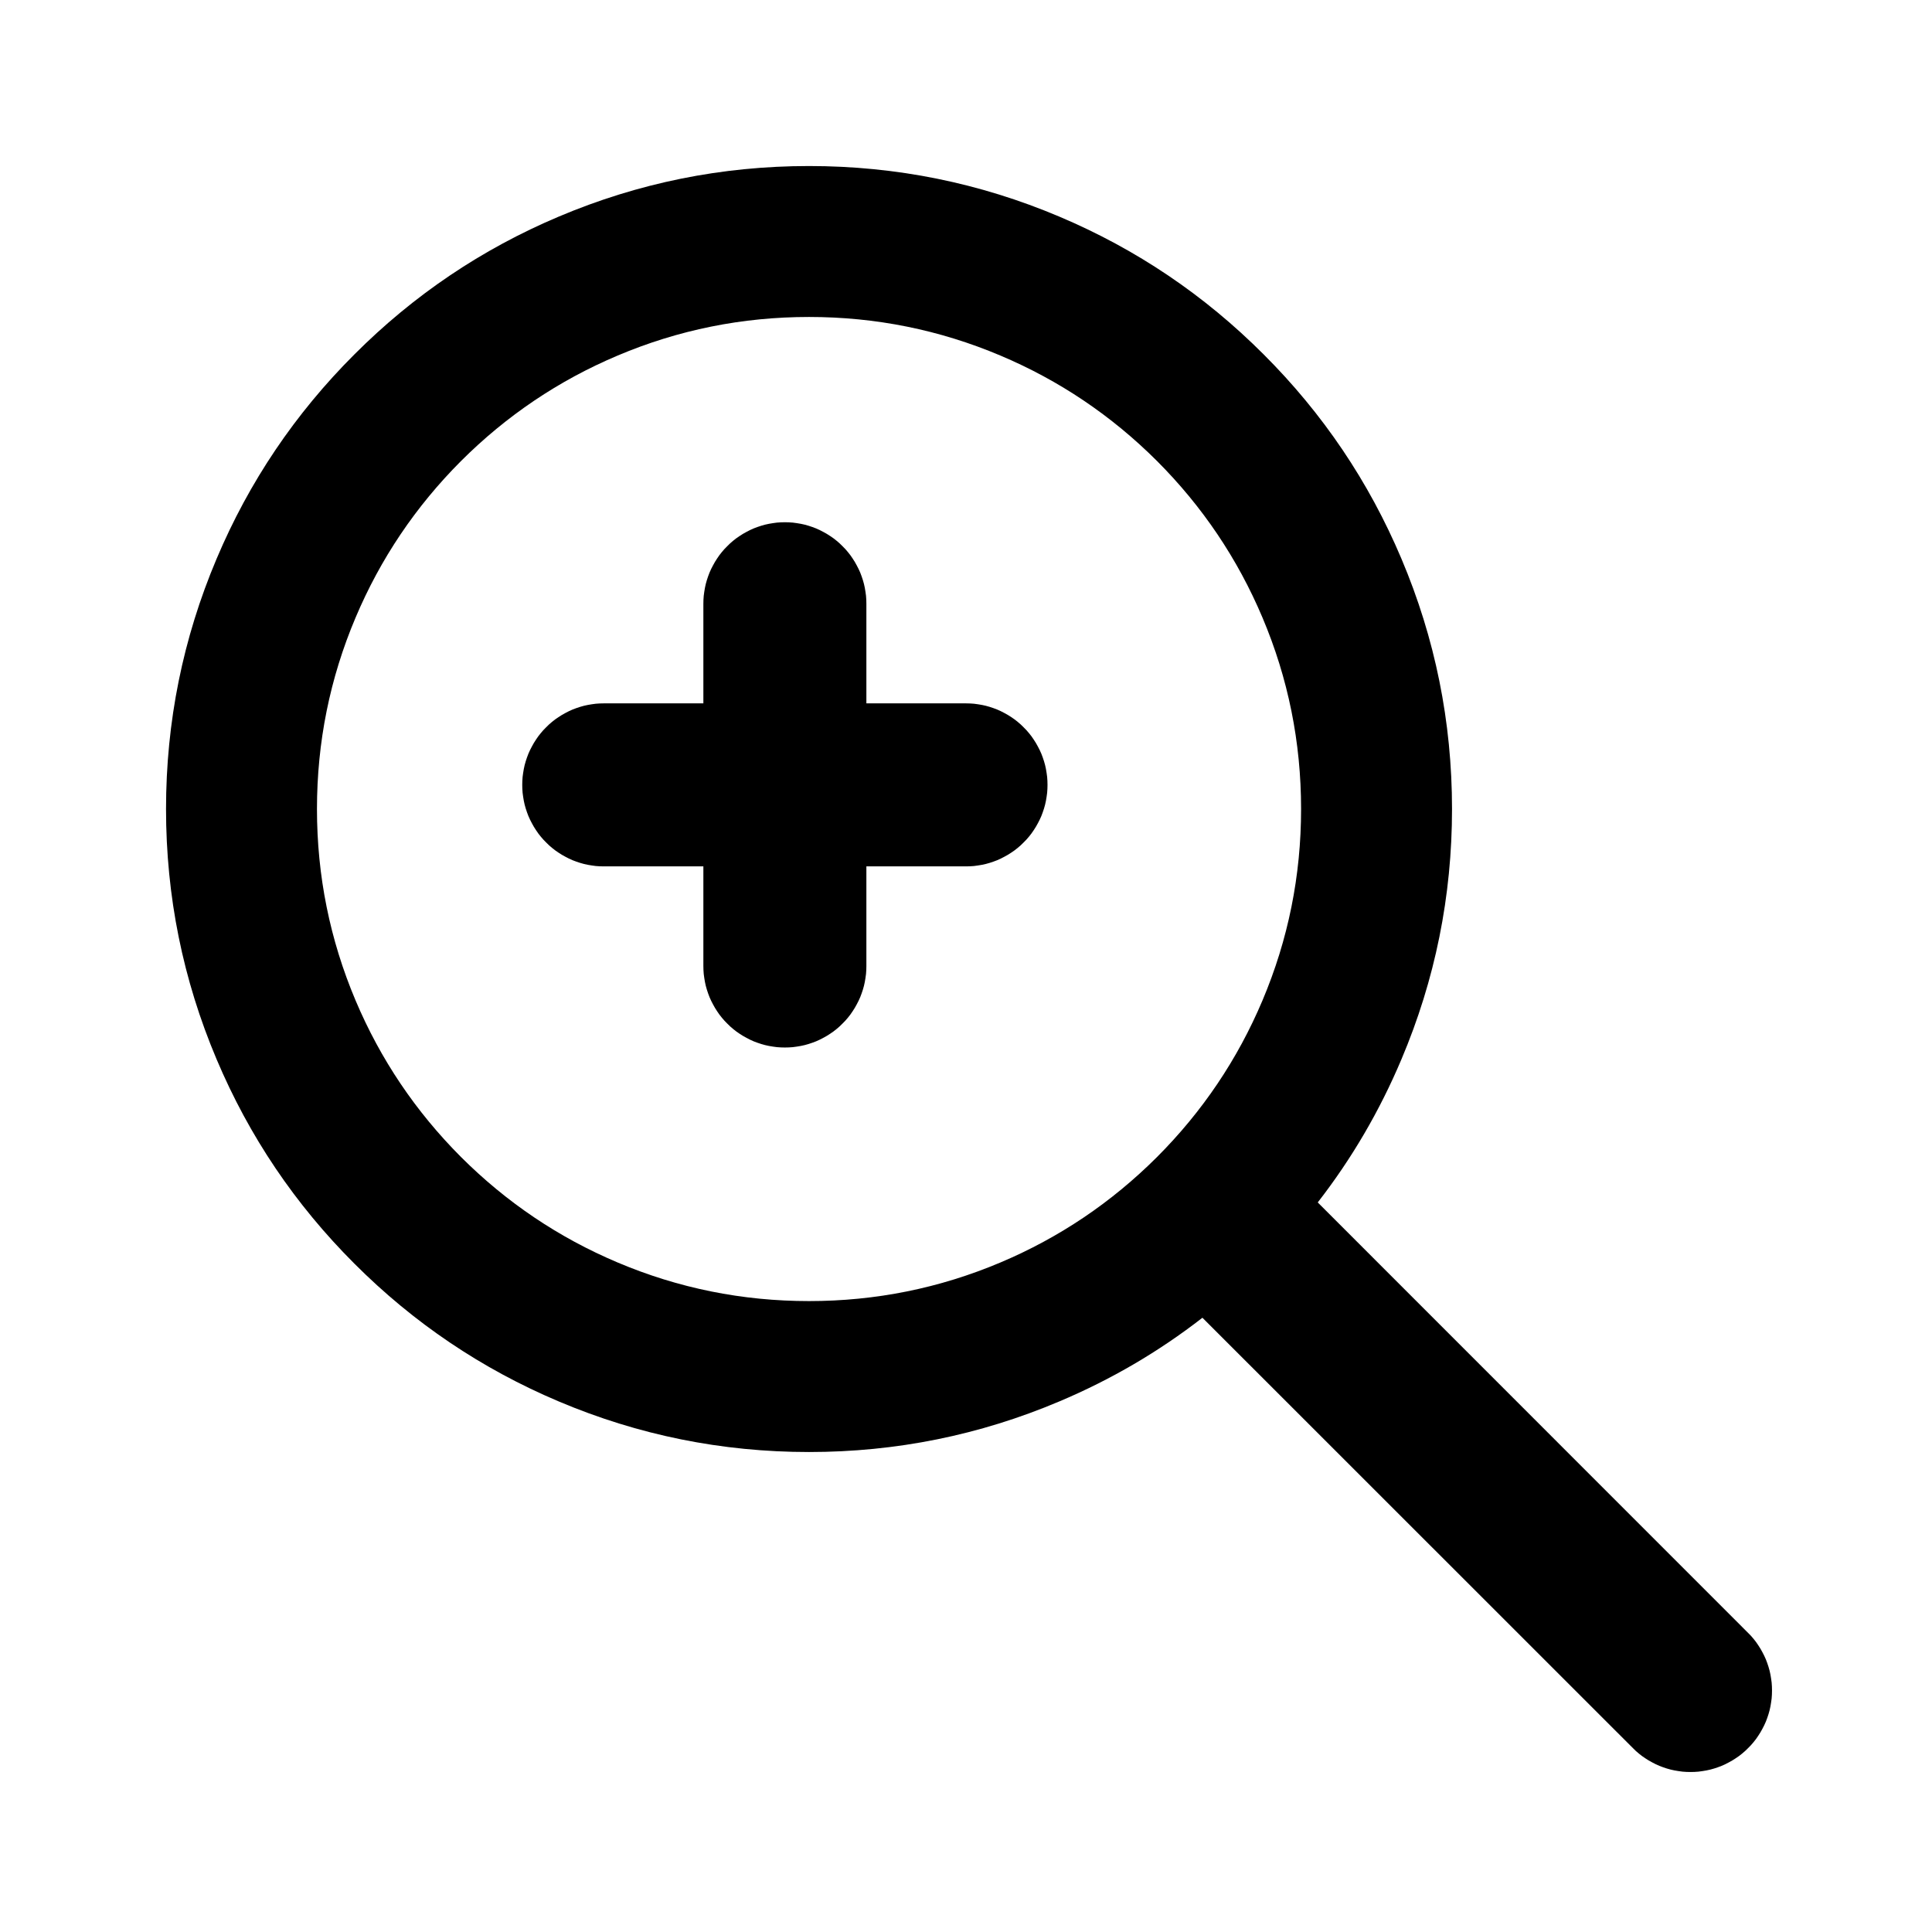
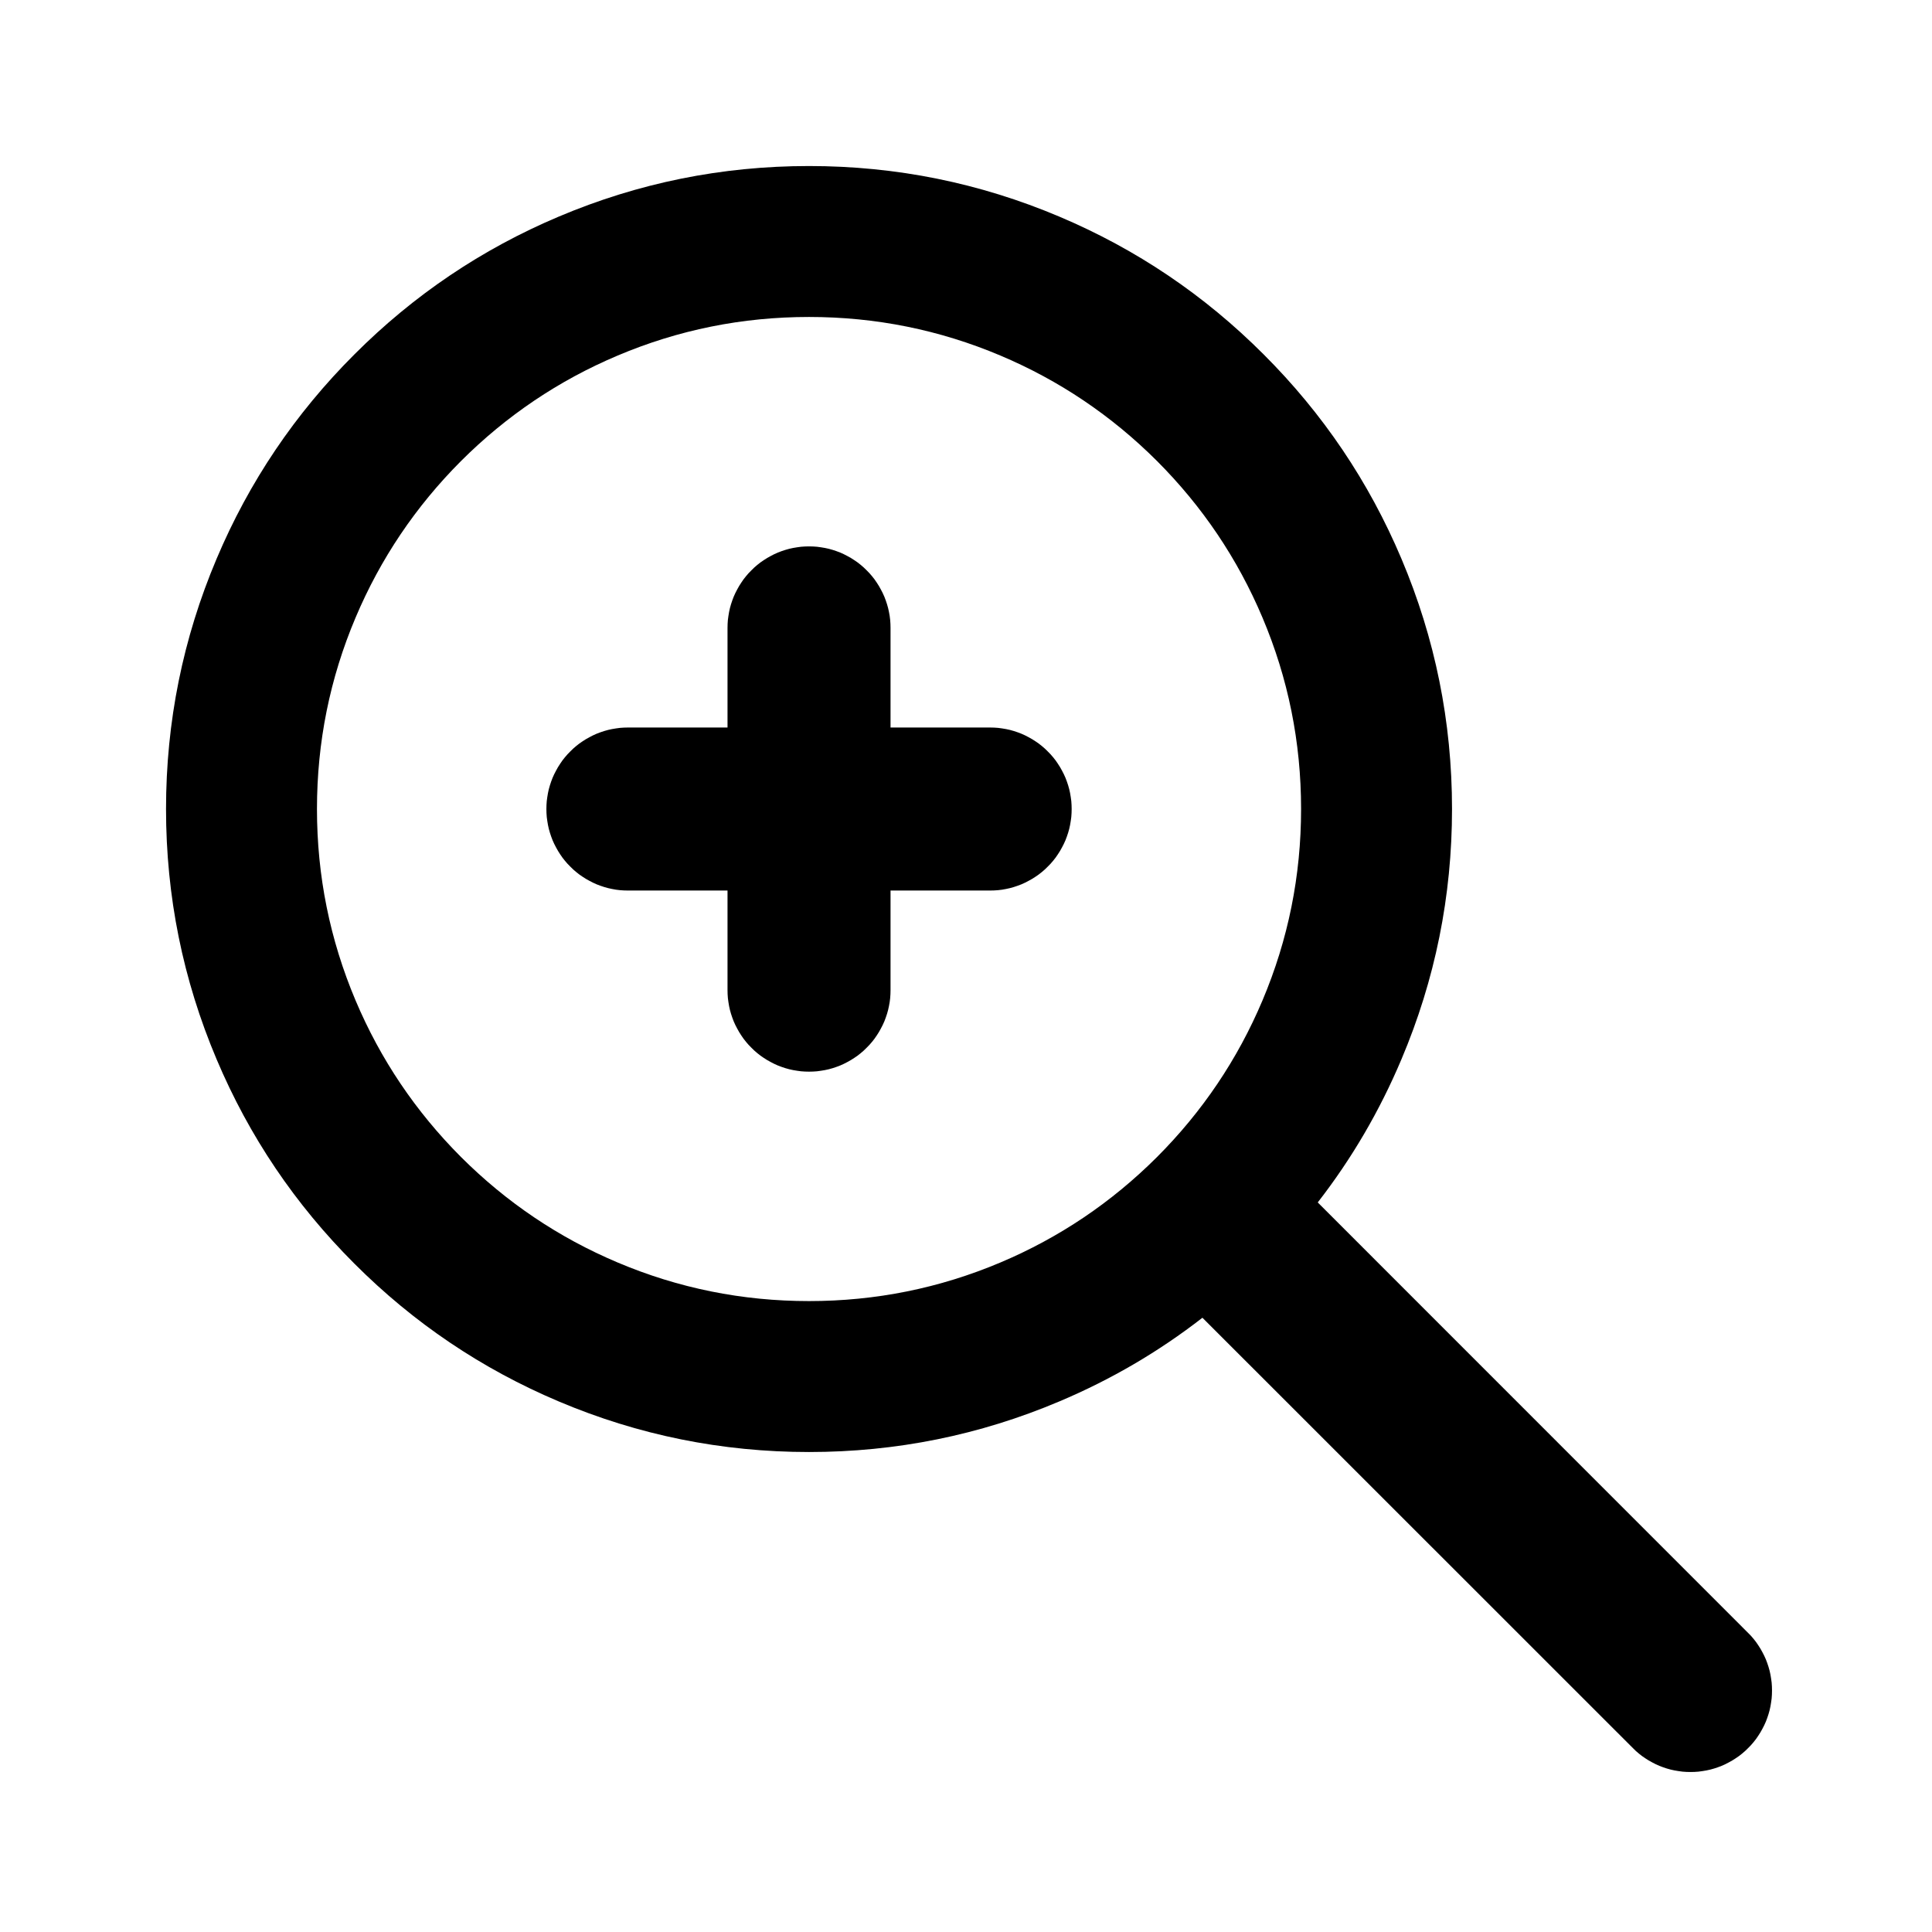
<svg xmlns="http://www.w3.org/2000/svg" fill="none" viewBox="0 0 16 16">
-   <path d="M1.375 6.7Q1.375 5.617 1.794 4.627Q2.198 3.671 2.935 2.935Q3.671 2.198 4.627 1.794Q5.617 1.375 6.7 1.375Q7.783 1.375 8.773 1.794Q9.729 2.198 10.465 2.935Q11.202 3.671 11.606 4.627Q12.025 5.617 12.025 6.7Q12.025 7.783 11.606 8.773Q11.335 9.415 10.913 9.958L14.477 13.523Q14.501 13.546 14.522 13.572Q14.543 13.597 14.561 13.625Q14.58 13.653 14.595 13.682Q14.611 13.711 14.624 13.742Q14.636 13.772 14.646 13.804Q14.656 13.836 14.662 13.868Q14.668 13.901 14.672 13.934Q14.675 13.967 14.675 14Q14.675 14.033 14.672 14.066Q14.668 14.099 14.662 14.132Q14.656 14.164 14.646 14.196Q14.636 14.228 14.624 14.258Q14.611 14.289 14.595 14.318Q14.58 14.347 14.561 14.375Q14.543 14.403 14.522 14.428Q14.501 14.454 14.477 14.477Q14.454 14.501 14.428 14.522Q14.403 14.543 14.375 14.561Q14.347 14.58 14.318 14.595Q14.289 14.611 14.258 14.624Q14.228 14.636 14.196 14.646Q14.164 14.656 14.132 14.662Q14.099 14.668 14.066 14.672Q14.033 14.675 14 14.675Q13.967 14.675 13.934 14.672Q13.901 14.668 13.868 14.662Q13.836 14.656 13.804 14.646Q13.772 14.636 13.742 14.624Q13.711 14.611 13.682 14.595Q13.653 14.58 13.625 14.561Q13.597 14.543 13.572 14.522Q13.546 14.501 13.523 14.477L9.958 10.913Q9.415 11.335 8.773 11.606Q7.783 12.025 6.7 12.025Q5.617 12.025 4.627 11.606Q3.671 11.202 2.935 10.465Q2.198 9.729 1.794 8.773Q1.375 7.783 1.375 6.7ZM2.625 6.7Q2.625 7.529 2.945 8.286Q3.254 9.017 3.818 9.582Q4.383 10.146 5.114 10.455Q5.87 10.775 6.7 10.775Q7.529 10.775 8.286 10.455Q9.017 10.146 9.582 9.582Q10.146 9.017 10.455 8.286Q10.775 7.529 10.775 6.7Q10.775 5.87 10.455 5.114Q10.146 4.383 9.582 3.818Q9.017 3.254 8.286 2.945Q7.529 2.625 6.7 2.625Q5.87 2.625 5.114 2.945Q4.383 3.254 3.818 3.818Q3.254 4.383 2.945 5.114Q2.625 5.87 2.625 6.7ZM5 5.825H5.825V5Q5.825 4.967 5.828 4.934Q5.832 4.901 5.838 4.868Q5.844 4.836 5.854 4.804Q5.864 4.772 5.876 4.742Q5.889 4.711 5.905 4.682Q5.92 4.653 5.939 4.625Q5.957 4.597 5.978 4.572Q5.999 4.546 6.023 4.523Q6.046 4.499 6.072 4.478Q6.097 4.457 6.125 4.439Q6.153 4.42 6.182 4.405Q6.211 4.389 6.242 4.376Q6.272 4.364 6.304 4.354Q6.336 4.344 6.368 4.338Q6.401 4.332 6.434 4.328Q6.467 4.325 6.5 4.325Q6.533 4.325 6.566 4.328Q6.599 4.332 6.632 4.338Q6.664 4.344 6.696 4.354Q6.728 4.364 6.758 4.376Q6.789 4.389 6.818 4.405Q6.847 4.42 6.875 4.439Q6.903 4.457 6.928 4.478Q6.954 4.499 6.977 4.523Q7.001 4.546 7.022 4.572Q7.043 4.597 7.061 4.625Q7.08 4.653 7.095 4.682Q7.111 4.711 7.124 4.742Q7.136 4.772 7.146 4.804Q7.156 4.836 7.162 4.868Q7.168 4.901 7.172 4.934Q7.175 4.967 7.175 5V5.825H8Q8.033 5.825 8.066 5.828Q8.099 5.832 8.132 5.838Q8.164 5.844 8.196 5.854Q8.228 5.864 8.258 5.876Q8.289 5.889 8.318 5.905Q8.347 5.92 8.375 5.939Q8.403 5.957 8.428 5.978Q8.454 5.999 8.477 6.023Q8.501 6.046 8.522 6.072Q8.543 6.097 8.561 6.125Q8.58 6.153 8.595 6.182Q8.611 6.211 8.624 6.242Q8.636 6.272 8.646 6.304Q8.656 6.336 8.662 6.368Q8.668 6.401 8.672 6.434Q8.675 6.467 8.675 6.5Q8.675 6.533 8.672 6.566Q8.668 6.599 8.662 6.632Q8.656 6.664 8.646 6.696Q8.636 6.728 8.624 6.758Q8.611 6.789 8.595 6.818Q8.58 6.847 8.561 6.875Q8.543 6.903 8.522 6.928Q8.501 6.954 8.477 6.977Q8.454 7.001 8.428 7.022Q8.403 7.043 8.375 7.061Q8.347 7.08 8.318 7.095Q8.289 7.111 8.258 7.124Q8.228 7.136 8.196 7.146Q8.164 7.156 8.132 7.162Q8.099 7.168 8.066 7.172Q8.033 7.175 8 7.175H7.175V8Q7.175 8.033 7.172 8.066Q7.168 8.099 7.162 8.132Q7.156 8.164 7.146 8.196Q7.136 8.228 7.124 8.258Q7.111 8.289 7.095 8.318Q7.08 8.347 7.061 8.375Q7.043 8.403 7.022 8.428Q7.001 8.454 6.977 8.477Q6.954 8.501 6.928 8.522Q6.903 8.543 6.875 8.561Q6.847 8.58 6.818 8.595Q6.789 8.611 6.758 8.624Q6.728 8.636 6.696 8.646Q6.664 8.656 6.632 8.662Q6.599 8.668 6.566 8.672Q6.533 8.675 6.5 8.675Q6.467 8.675 6.434 8.672Q6.401 8.668 6.368 8.662Q6.336 8.656 6.304 8.646Q6.272 8.636 6.242 8.624Q6.211 8.611 6.182 8.595Q6.153 8.58 6.125 8.561Q6.097 8.543 6.072 8.522Q6.046 8.501 6.023 8.477Q5.999 8.454 5.978 8.428Q5.957 8.403 5.939 8.375Q5.92 8.347 5.905 8.318Q5.889 8.289 5.876 8.258Q5.864 8.228 5.854 8.196Q5.844 8.164 5.838 8.132Q5.832 8.099 5.828 8.066Q5.825 8.033 5.825 8V7.175H5Q4.967 7.175 4.934 7.172Q4.901 7.168 4.868 7.162Q4.836 7.156 4.804 7.146Q4.772 7.136 4.742 7.124Q4.711 7.111 4.682 7.095Q4.653 7.08 4.625 7.061Q4.597 7.043 4.572 7.022Q4.546 7.001 4.523 6.977Q4.499 6.954 4.478 6.928Q4.457 6.903 4.439 6.875Q4.42 6.847 4.405 6.818Q4.389 6.789 4.376 6.758Q4.364 6.728 4.354 6.696Q4.344 6.664 4.338 6.632Q4.332 6.599 4.328 6.566Q4.325 6.533 4.325 6.5Q4.325 6.467 4.328 6.434Q4.332 6.401 4.338 6.368Q4.344 6.336 4.354 6.304Q4.364 6.272 4.376 6.242Q4.389 6.211 4.405 6.182Q4.42 6.153 4.439 6.125Q4.457 6.097 4.478 6.072Q4.499 6.046 4.523 6.023Q4.546 5.999 4.572 5.978Q4.597 5.957 4.625 5.939Q4.653 5.92 4.682 5.905Q4.711 5.889 4.742 5.876Q4.772 5.864 4.804 5.854Q4.836 5.844 4.868 5.838Q4.901 5.832 4.934 5.828Q4.967 5.825 5 5.825Z" fill="currentColor" />
+   <path d="M1.375 6.7Q1.375 5.617 1.794 4.627Q2.198 3.671 2.935 2.935Q3.671 2.198 4.627 1.794Q5.617 1.375 6.7 1.375Q7.783 1.375 8.773 1.794Q9.729 2.198 10.465 2.935Q11.202 3.671 11.606 4.627Q12.025 5.617 12.025 6.7Q12.025 7.783 11.606 8.773Q11.335 9.415 10.913 9.958L14.477 13.523Q14.501 13.546 14.522 13.572Q14.543 13.597 14.561 13.625Q14.58 13.653 14.595 13.682Q14.611 13.711 14.624 13.742Q14.636 13.772 14.646 13.804Q14.656 13.836 14.662 13.868Q14.668 13.901 14.672 13.934Q14.675 13.967 14.675 14Q14.675 14.033 14.672 14.066Q14.668 14.099 14.662 14.132Q14.656 14.164 14.646 14.196Q14.636 14.228 14.624 14.258Q14.611 14.289 14.595 14.318Q14.58 14.347 14.561 14.375Q14.543 14.403 14.522 14.428Q14.501 14.454 14.477 14.477Q14.454 14.501 14.428 14.522Q14.403 14.543 14.375 14.561Q14.347 14.58 14.318 14.595Q14.289 14.611 14.258 14.624Q14.228 14.636 14.196 14.646Q14.164 14.656 14.132 14.662Q14.099 14.668 14.066 14.672Q14.033 14.675 14 14.675Q13.967 14.675 13.934 14.672Q13.901 14.668 13.868 14.662Q13.836 14.656 13.804 14.646Q13.772 14.636 13.742 14.624Q13.711 14.611 13.682 14.595Q13.653 14.58 13.625 14.561Q13.597 14.543 13.572 14.522Q13.546 14.501 13.523 14.477L9.958 10.913Q9.415 11.335 8.773 11.606Q7.783 12.025 6.7 12.025Q5.617 12.025 4.627 11.606Q3.671 11.202 2.935 10.465Q2.198 9.729 1.794 8.773Q1.375 7.783 1.375 6.7ZM2.625 6.7Q2.625 7.529 2.945 8.286Q3.254 9.017 3.818 9.582Q4.383 10.146 5.114 10.455Q5.87 10.775 6.7 10.775Q7.529 10.775 8.286 10.455Q9.017 10.146 9.582 9.582Q10.146 9.017 10.455 8.286Q10.775 7.529 10.775 6.7Q10.775 5.87 10.455 5.114Q10.146 4.383 9.582 3.818Q9.017 3.254 8.286 2.945Q7.529 2.625 6.7 2.625Q5.87 2.625 5.114 2.945Q4.383 3.254 3.818 3.818Q3.254 4.383 2.945 5.114Q2.625 5.87 2.625 6.7ZM5.2 6.025H6.025V5.2Q6.025 5.167 6.028 5.134Q6.032 5.101 6.038 5.068Q6.044 5.036 6.054 5.004Q6.064 4.972 6.076 4.942Q6.089 4.911 6.105 4.882Q6.12 4.853 6.139 4.825Q6.157 4.797 6.178 4.772Q6.199 4.746 6.223 4.723Q6.246 4.699 6.272 4.678Q6.297 4.657 6.325 4.639Q6.353 4.62 6.382 4.605Q6.411 4.589 6.442 4.576Q6.472 4.564 6.504 4.554Q6.536 4.544 6.568 4.538Q6.601 4.532 6.634 4.528Q6.667 4.525 6.7 4.525Q6.733 4.525 6.766 4.528Q6.799 4.532 6.832 4.538Q6.864 4.544 6.896 4.554Q6.928 4.564 6.958 4.576Q6.989 4.589 7.018 4.605Q7.047 4.62 7.075 4.639Q7.103 4.657 7.128 4.678Q7.154 4.699 7.177 4.723Q7.201 4.746 7.222 4.772Q7.243 4.797 7.261 4.825Q7.28 4.853 7.295 4.882Q7.311 4.911 7.324 4.942Q7.336 4.972 7.346 5.004Q7.356 5.036 7.362 5.068Q7.369 5.101 7.372 5.134Q7.375 5.167 7.375 5.2V6.025H8.2Q8.233 6.025 8.266 6.028Q8.299 6.032 8.332 6.038Q8.364 6.044 8.396 6.054Q8.428 6.064 8.458 6.076Q8.489 6.089 8.518 6.105Q8.547 6.12 8.575 6.139Q8.603 6.157 8.628 6.178Q8.654 6.199 8.677 6.223Q8.701 6.246 8.722 6.272Q8.743 6.297 8.761 6.325Q8.78 6.353 8.795 6.382Q8.811 6.411 8.824 6.442Q8.836 6.472 8.846 6.504Q8.856 6.536 8.862 6.568Q8.868 6.601 8.872 6.634Q8.875 6.667 8.875 6.7Q8.875 6.733 8.872 6.766Q8.868 6.799 8.862 6.832Q8.856 6.864 8.846 6.896Q8.836 6.928 8.824 6.958Q8.811 6.989 8.795 7.018Q8.78 7.047 8.761 7.075Q8.743 7.103 8.722 7.128Q8.701 7.154 8.677 7.177Q8.654 7.201 8.628 7.222Q8.603 7.243 8.575 7.261Q8.547 7.28 8.518 7.295Q8.489 7.311 8.458 7.324Q8.428 7.336 8.396 7.346Q8.364 7.356 8.332 7.362Q8.299 7.369 8.266 7.372Q8.233 7.375 8.2 7.375H7.375V8.2Q7.375 8.233 7.372 8.266Q7.369 8.299 7.362 8.332Q7.356 8.364 7.346 8.396Q7.336 8.428 7.324 8.458Q7.311 8.489 7.295 8.518Q7.28 8.547 7.261 8.575Q7.243 8.603 7.222 8.628Q7.201 8.654 7.177 8.677Q7.154 8.701 7.128 8.722Q7.103 8.743 7.075 8.761Q7.047 8.78 7.018 8.795Q6.989 8.811 6.958 8.824Q6.928 8.836 6.896 8.846Q6.864 8.856 6.832 8.862Q6.799 8.868 6.766 8.872Q6.733 8.875 6.7 8.875Q6.667 8.875 6.634 8.872Q6.601 8.868 6.568 8.862Q6.536 8.856 6.504 8.846Q6.472 8.836 6.442 8.824Q6.411 8.811 6.382 8.795Q6.353 8.78 6.325 8.761Q6.297 8.743 6.272 8.722Q6.246 8.701 6.223 8.677Q6.199 8.654 6.178 8.628Q6.157 8.603 6.139 8.575Q6.12 8.547 6.105 8.518Q6.089 8.489 6.076 8.458Q6.064 8.428 6.054 8.396Q6.044 8.364 6.038 8.332Q6.032 8.299 6.028 8.266Q6.025 8.233 6.025 8.2V7.375H5.2Q5.167 7.375 5.134 7.372Q5.101 7.369 5.068 7.362Q5.036 7.356 5.004 7.346Q4.972 7.336 4.942 7.324Q4.911 7.311 4.882 7.295Q4.853 7.28 4.825 7.261Q4.797 7.243 4.772 7.222Q4.746 7.201 4.723 7.177Q4.699 7.154 4.678 7.128Q4.657 7.103 4.639 7.075Q4.62 7.047 4.605 7.018Q4.589 6.989 4.576 6.958Q4.564 6.928 4.554 6.896Q4.544 6.864 4.538 6.832Q4.532 6.799 4.528 6.766Q4.525 6.733 4.525 6.7Q4.525 6.667 4.528 6.634Q4.532 6.601 4.538 6.568Q4.544 6.536 4.554 6.504Q4.564 6.472 4.576 6.442Q4.589 6.411 4.605 6.382Q4.62 6.353 4.639 6.325Q4.657 6.297 4.678 6.272Q4.699 6.246 4.723 6.223Q4.746 6.199 4.772 6.178Q4.797 6.157 4.825 6.139Q4.853 6.12 4.882 6.105Q4.911 6.089 4.942 6.076Q4.972 6.064 5.004 6.054Q5.036 6.044 5.068 6.038Q5.101 6.032 5.134 6.028Q5.167 6.025 5.2 6.025Z" fill="currentColor" />
</svg>
